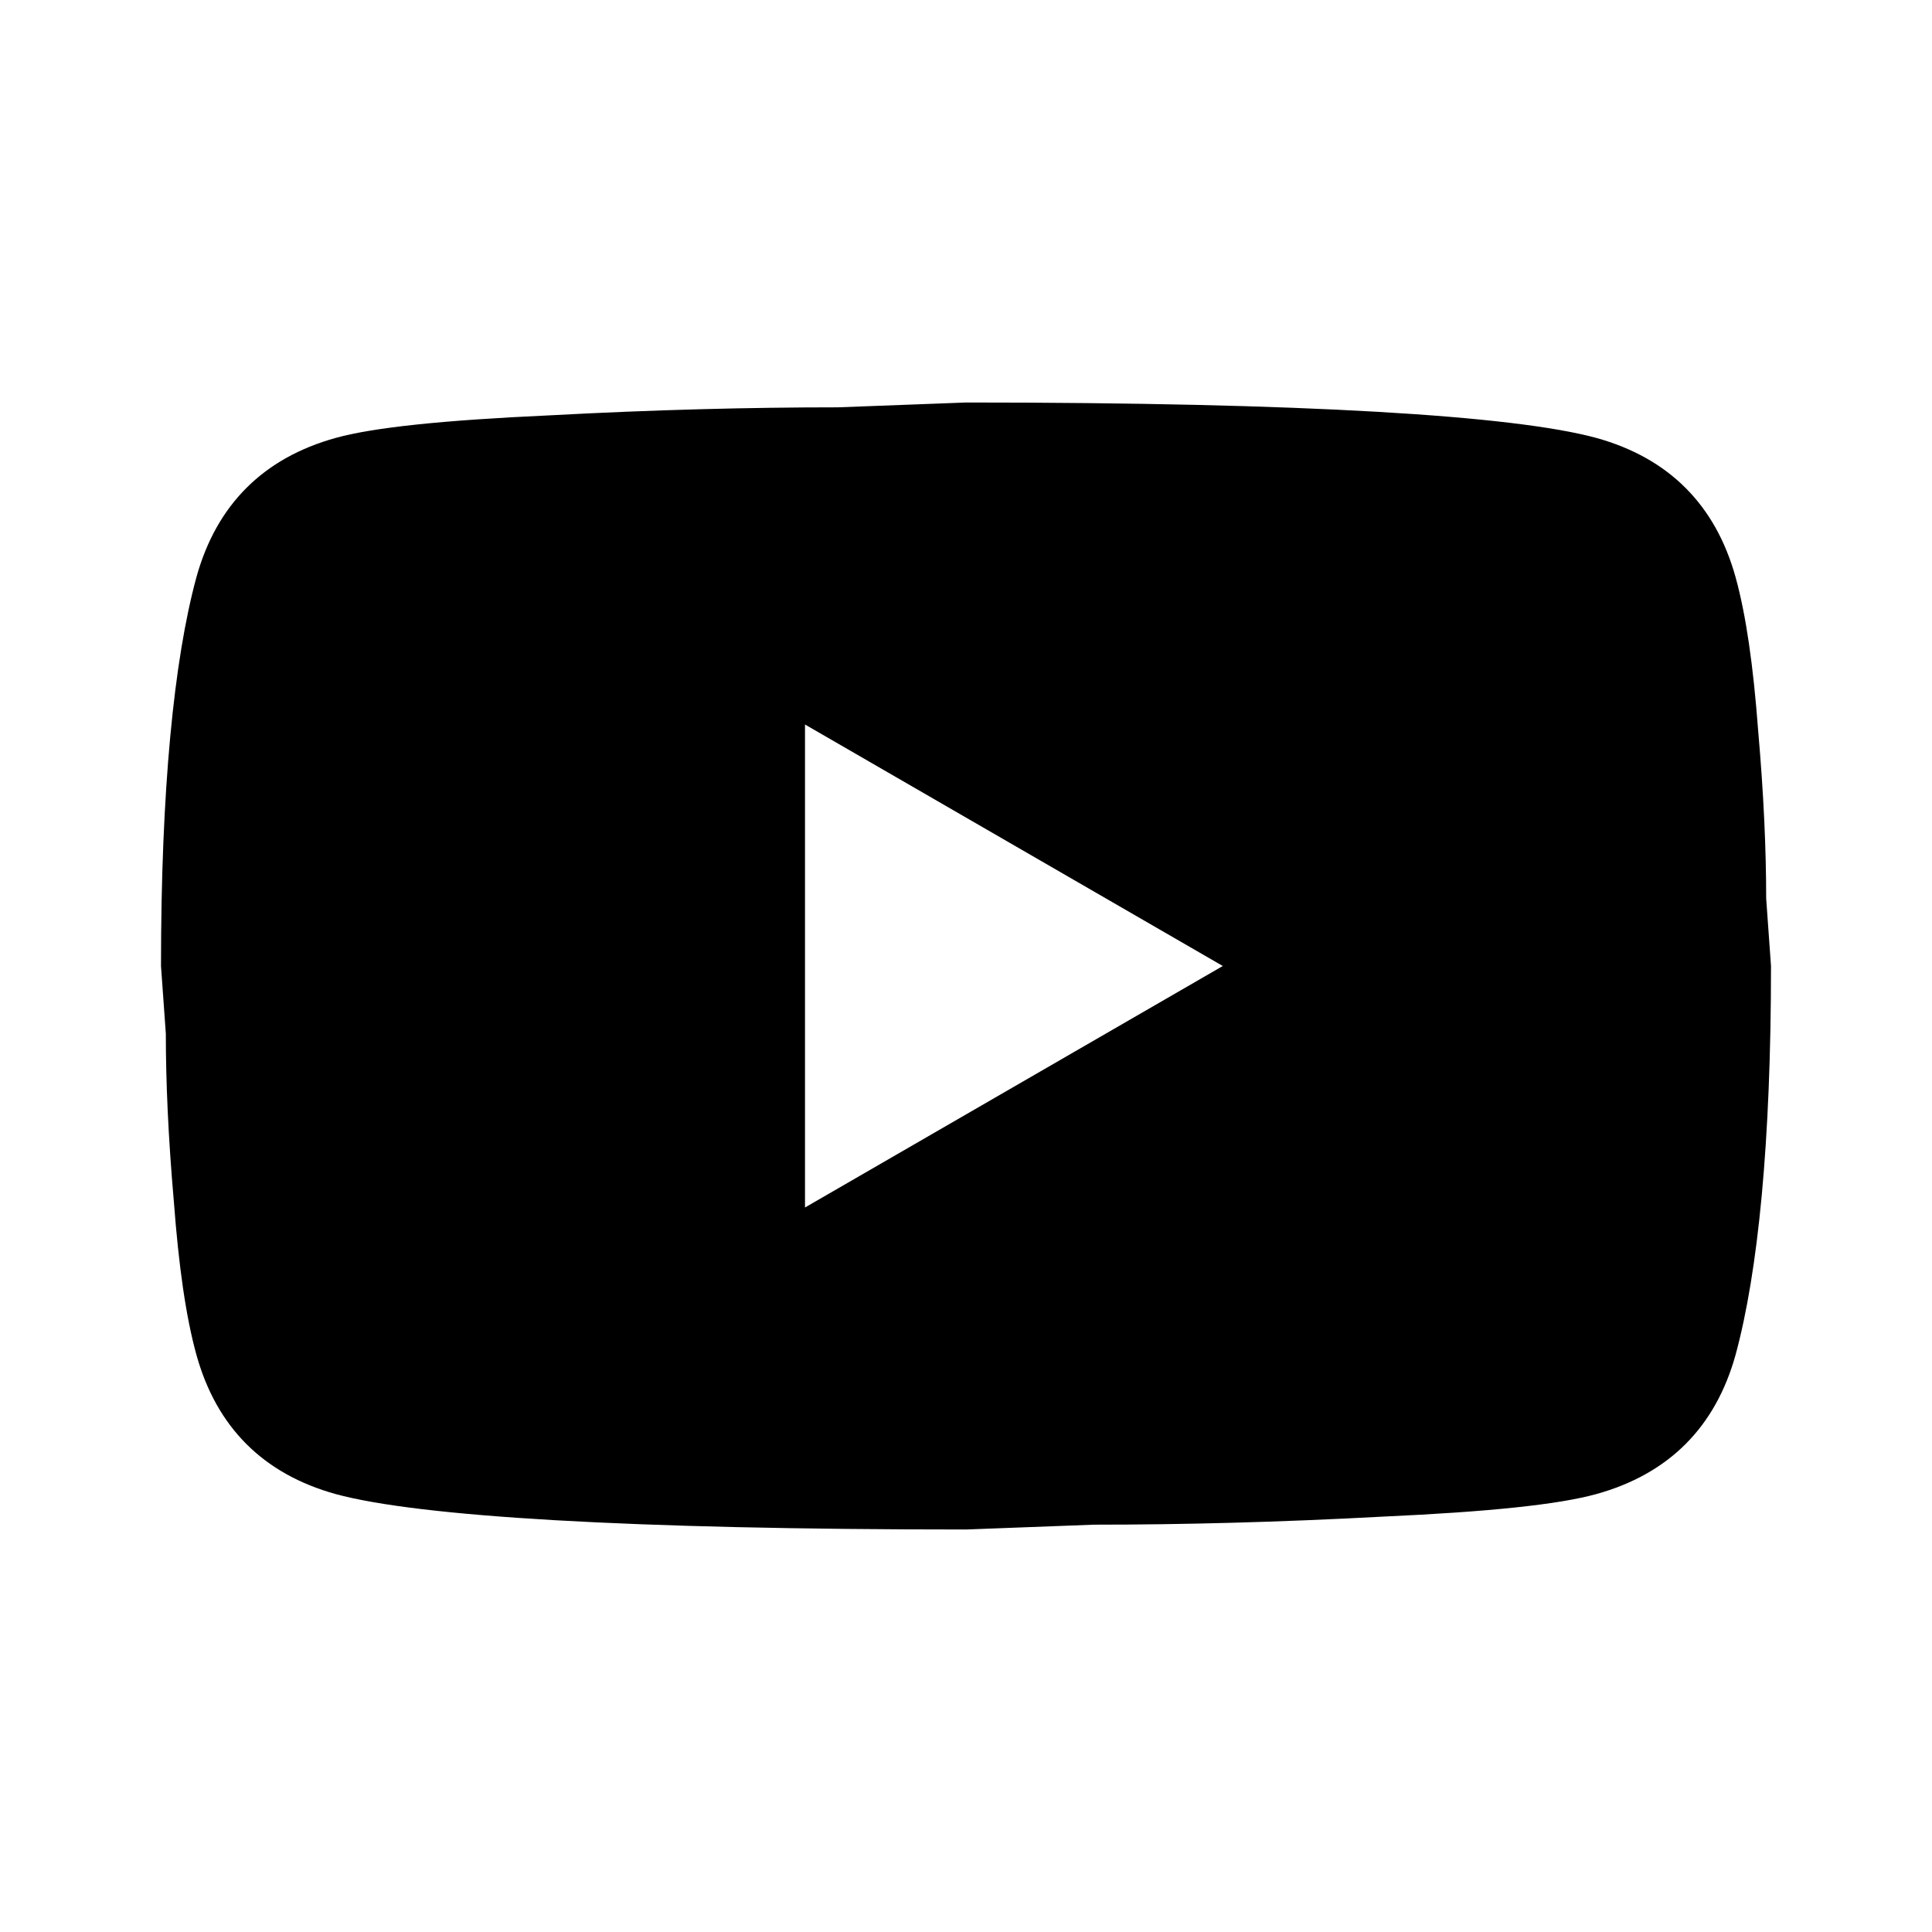
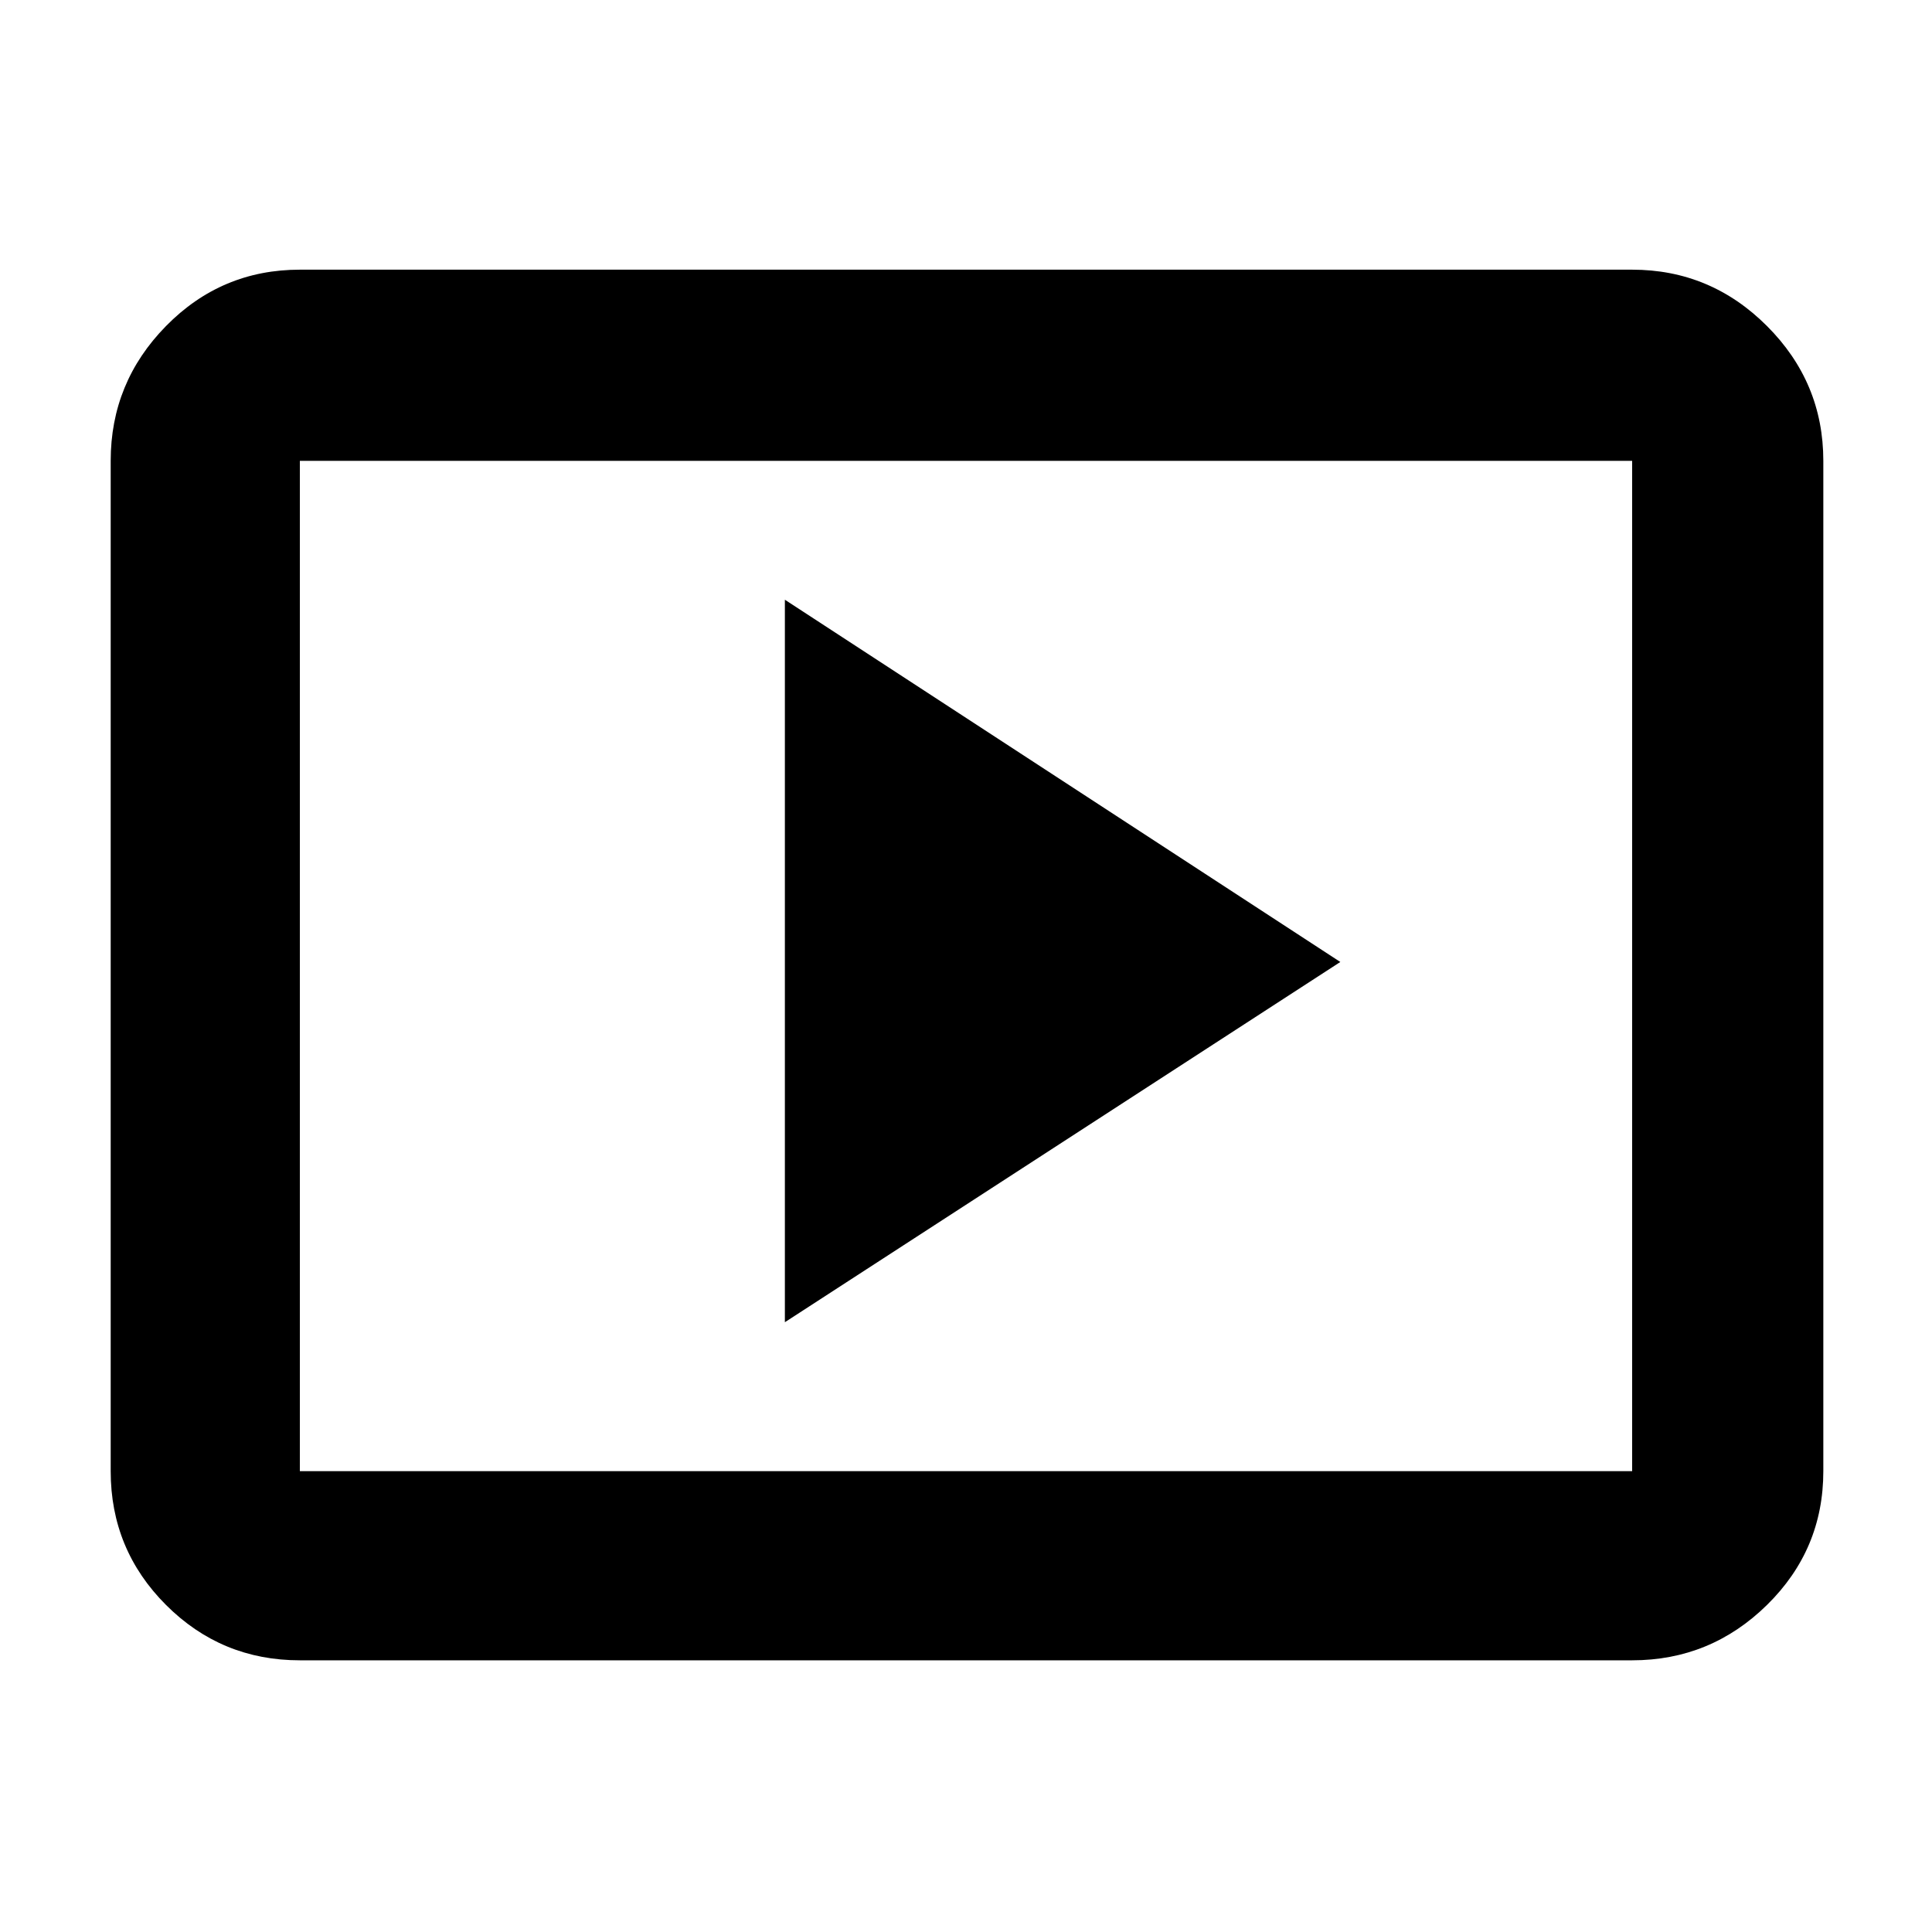
- <svg xmlns="http://www.w3.org/2000/svg" version="1.1" width="24" height="24" viewBox="0 0 24 24">
-   <path d="M10,15L15.19,12L10,9V15M21.56,7.17C21.69,7.64 21.78,8.27 21.84,9.07C21.91,9.87 21.94,10.56 21.94,11.16L22,12C22,14.19 21.84,15.8 21.56,16.83C21.31,17.73 20.73,18.31 19.83,18.56C19.36,18.69 18.5,18.78 17.18,18.84C15.88,18.91 14.69,18.94 13.59,18.94L12,19C7.81,19 5.2,18.84 4.17,18.56C3.27,18.31 2.69,17.73 2.44,16.83C2.31,16.36 2.22,15.73 2.16,14.93C2.09,14.13 2.06,13.44 2.06,12.84L2,12C2,9.81 2.16,8.2 2.44,7.17C2.69,6.27 3.27,5.69 4.17,5.44C4.64,5.31 5.5,5.22 6.82,5.16C8.12,5.09 9.31,5.06 10.41,5.06L12,5C16.19,5 18.8,5.16 19.83,5.44C20.73,5.69 21.31,6.27 21.56,7.17Z" />
+ <svg xmlns="http://www.w3.org/2000/svg" height="48" width="48">
+   <path d="m19.5 32.85 13.8-8.95-13.8-9Zm-12.05 8.4q-1.95 0-3.325-1.375Q2.75 38.5 2.75 36.55v-25.1q0-1.95 1.375-3.35Q5.5 6.7 7.45 6.7h33.1q1.95 0 3.35 1.4 1.4 1.4 1.4 3.35v25.1q0 1.95-1.4 3.325-1.4 1.375-3.35 1.375Zm0-4.7h33.1v-25.1H7.45v25.1Zm0 0v-25.1 25.1Z" />
</svg>
